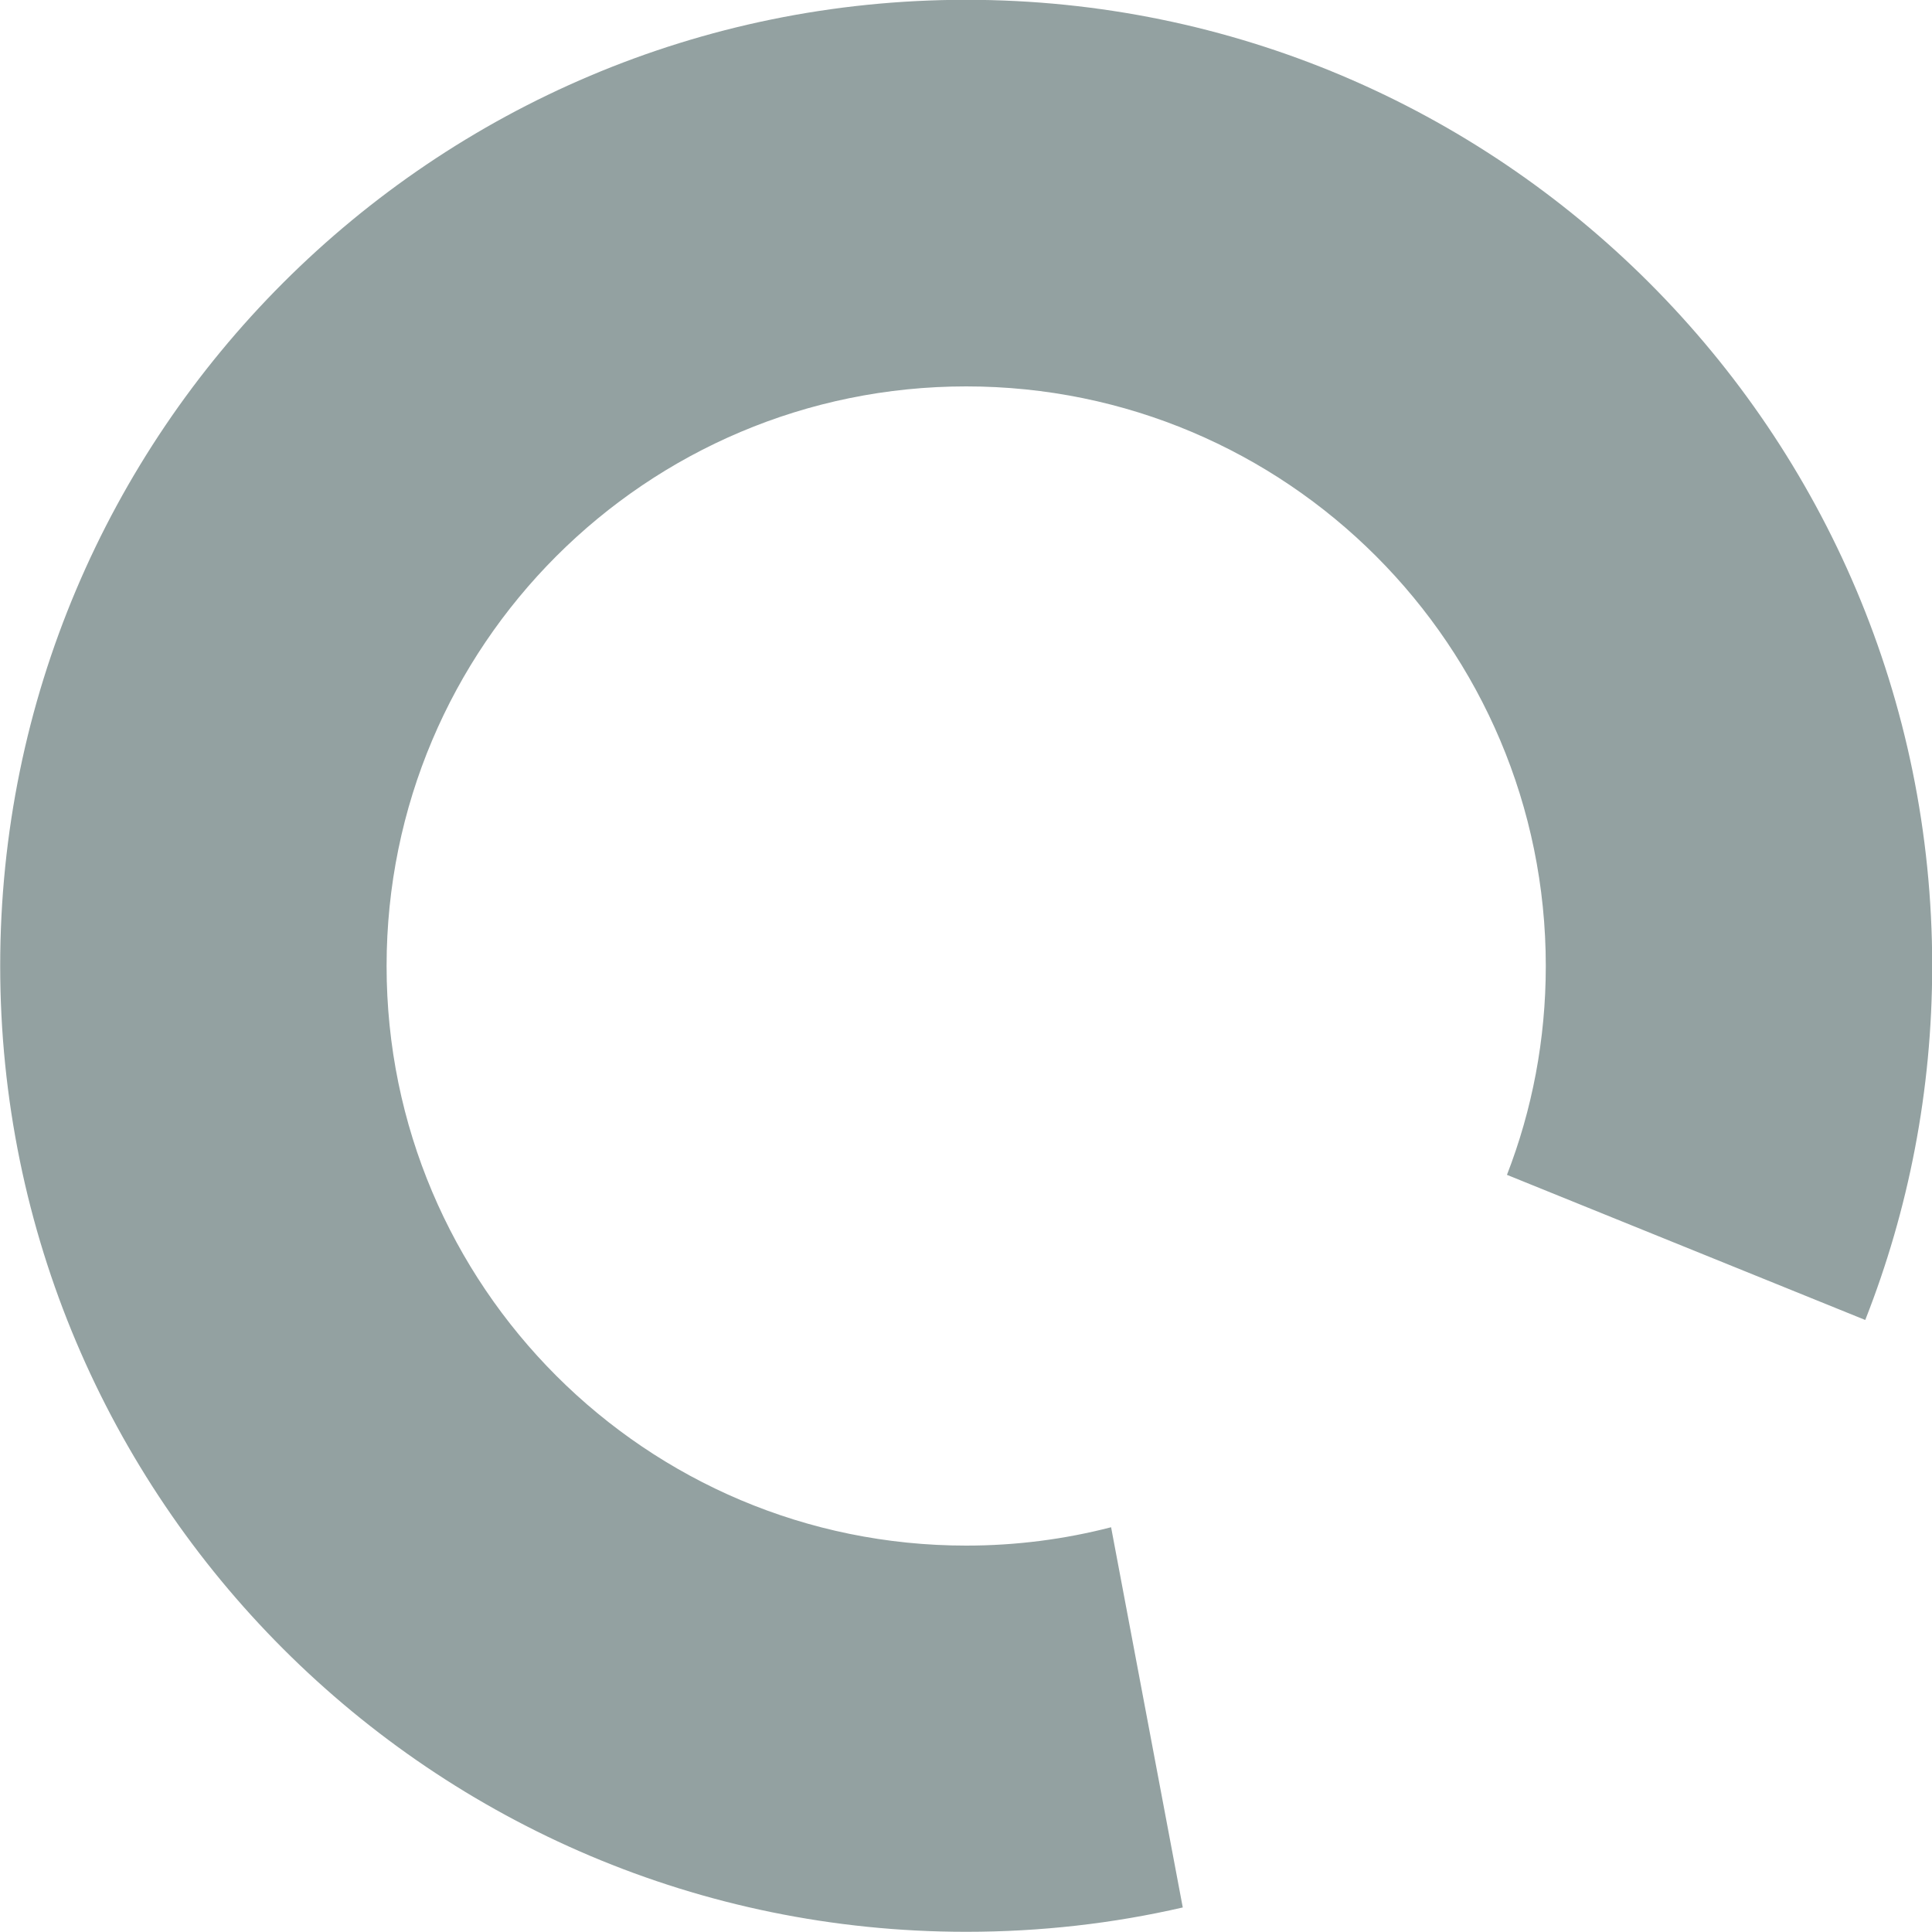
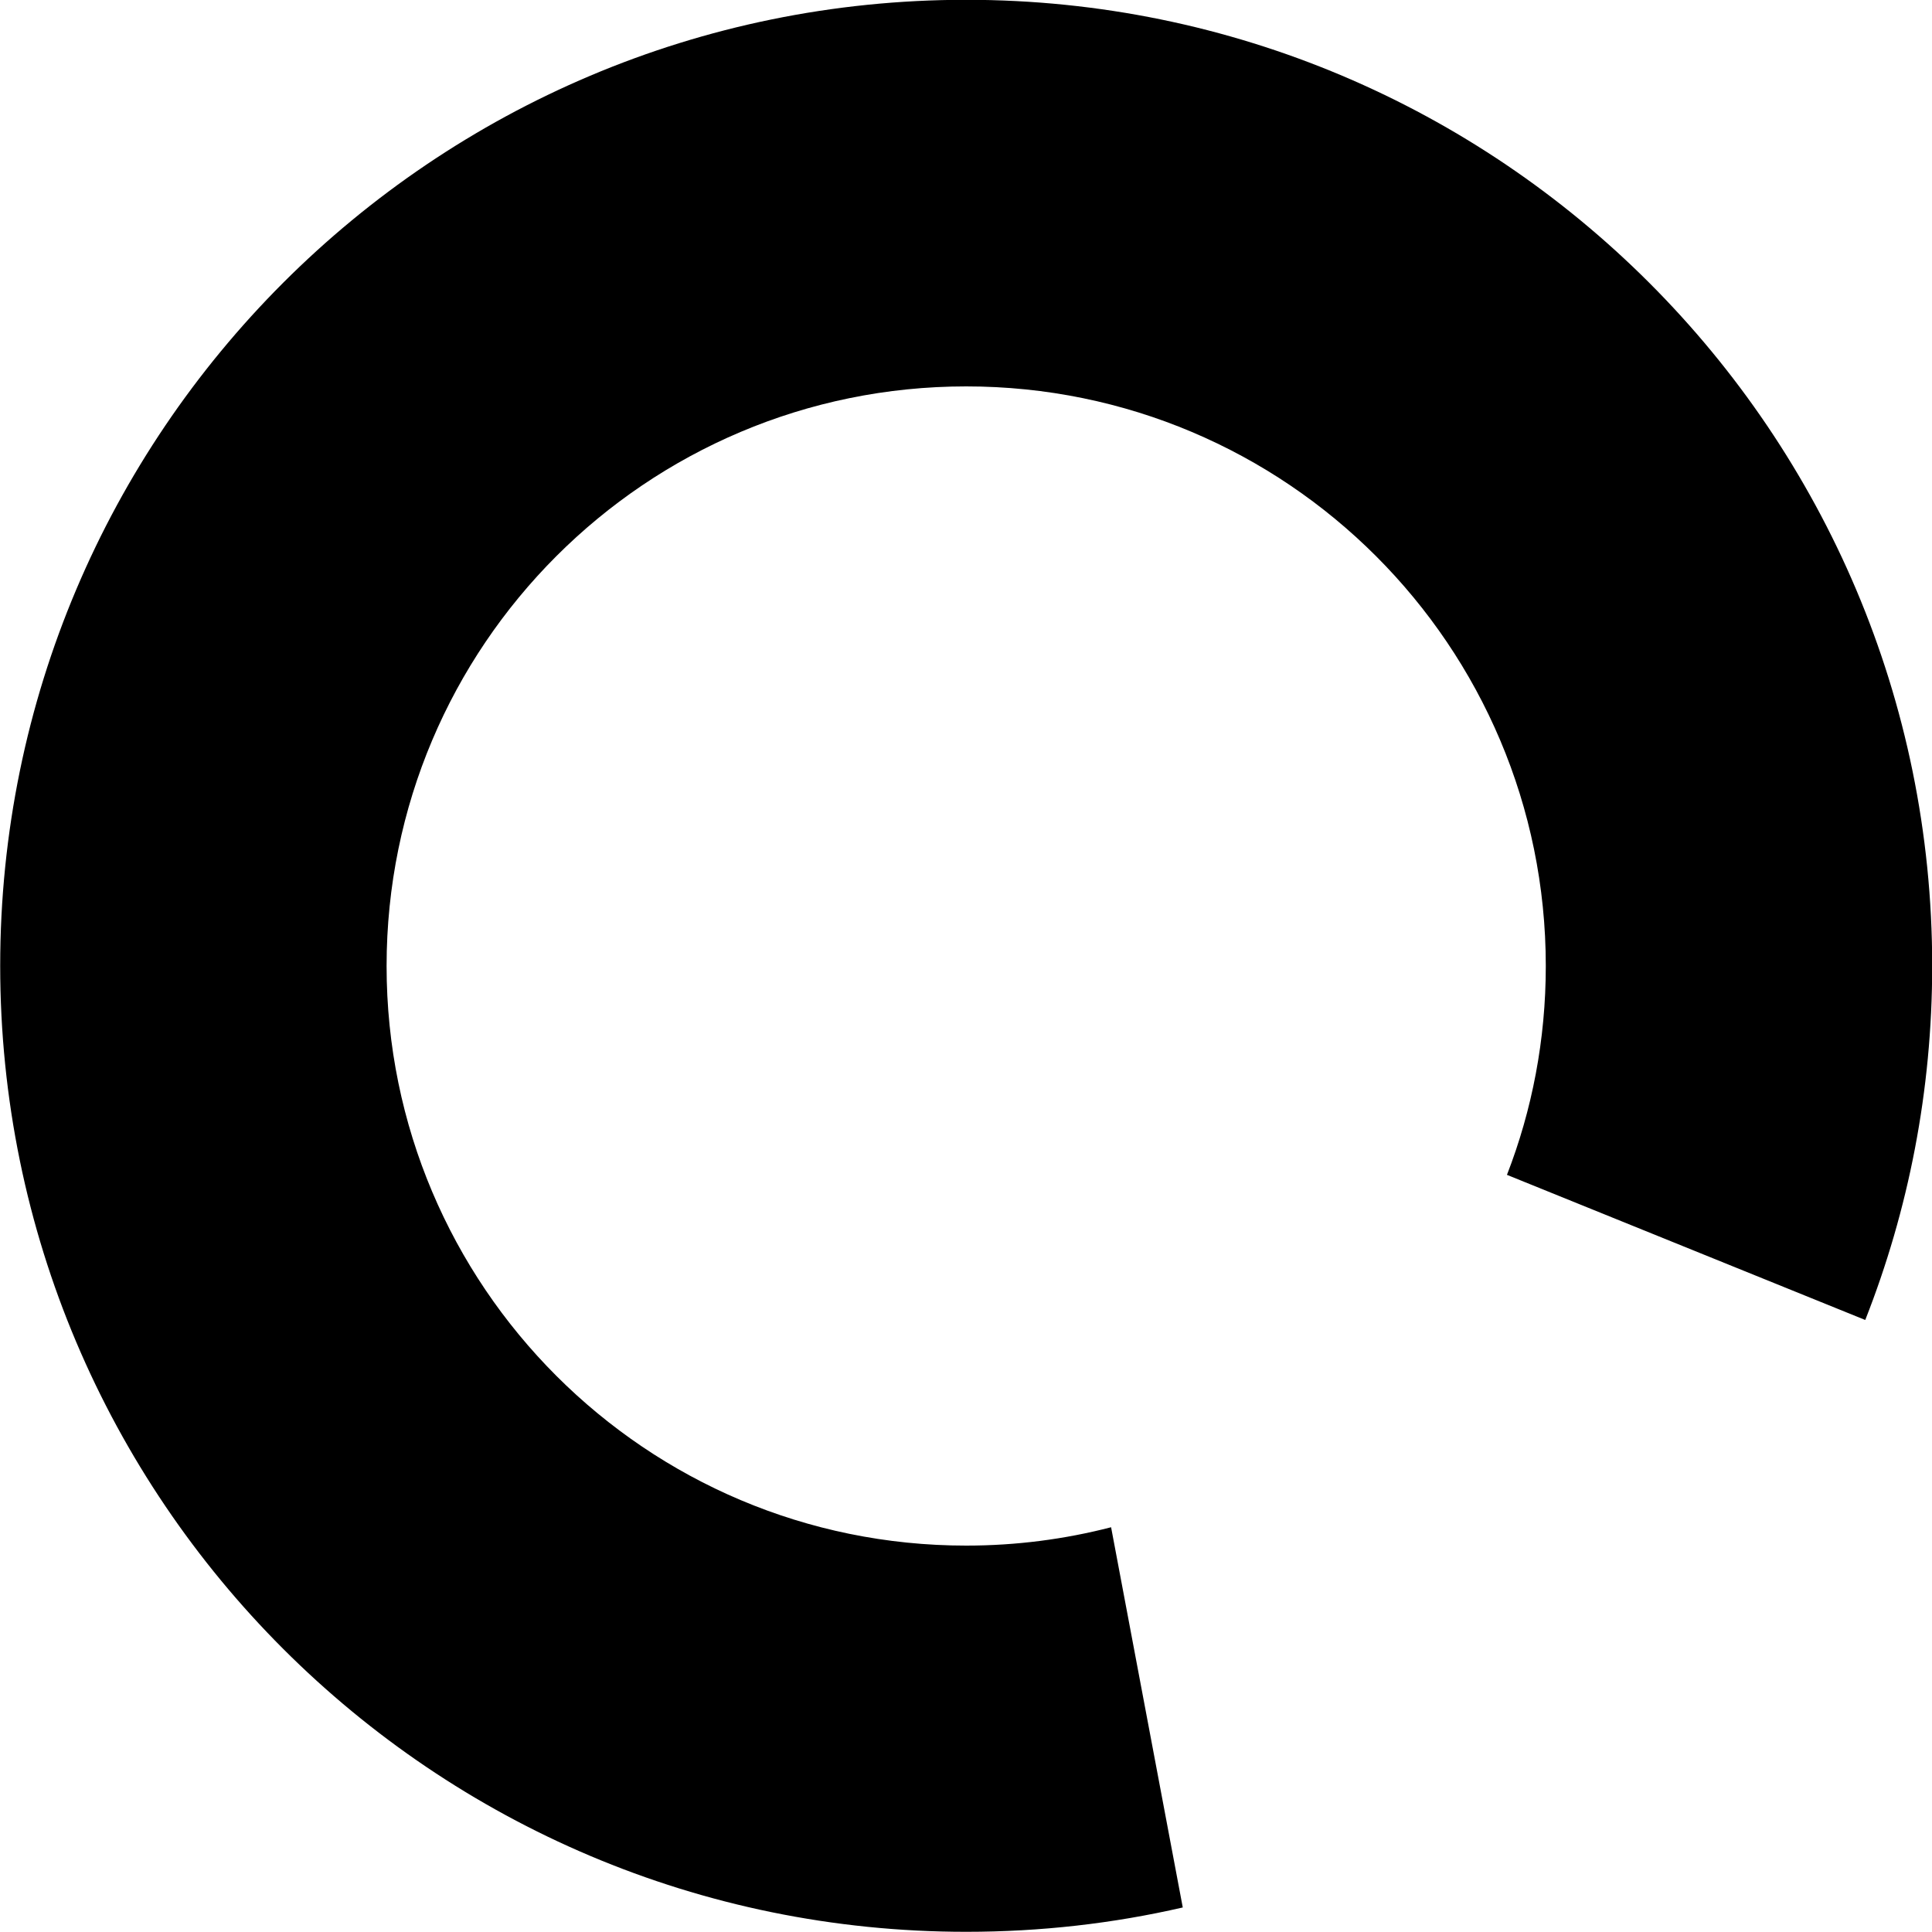
<svg xmlns="http://www.w3.org/2000/svg" height="10" viewBox="0 0 10 10" width="10">
-   <path d="m9.654 6.832-1.854-.751c.13-.335.201-.7.201-1.081 0-1.657-1.343-3-3-3s-3 1.343-3 3 1.343 3 3 3c.259 0 .51-.033.75-.095l.371 1.968c-.36.083-.736.126-1.121.126-2.761 0-5-2.239-5-5s2.239-5 5-5 5 2.239 5 5c0 .647-.123 1.265-.346 1.832z" fill="#93a1a1" fill-rule="evenodd" />
+   <path d="m9.654 6.832-1.854-.751c.13-.335.201-.7.201-1.081 0-1.657-1.343-3-3-3s-3 1.343-3 3 1.343 3 3 3c.259 0 .51-.033.75-.095l.371 1.968c-.36.083-.736.126-1.121.126-2.761 0-5-2.239-5-5s2.239-5 5-5 5 2.239 5 5c0 .647-.123 1.265-.346 1.832z" fill-rule="evenodd" />
</svg>
